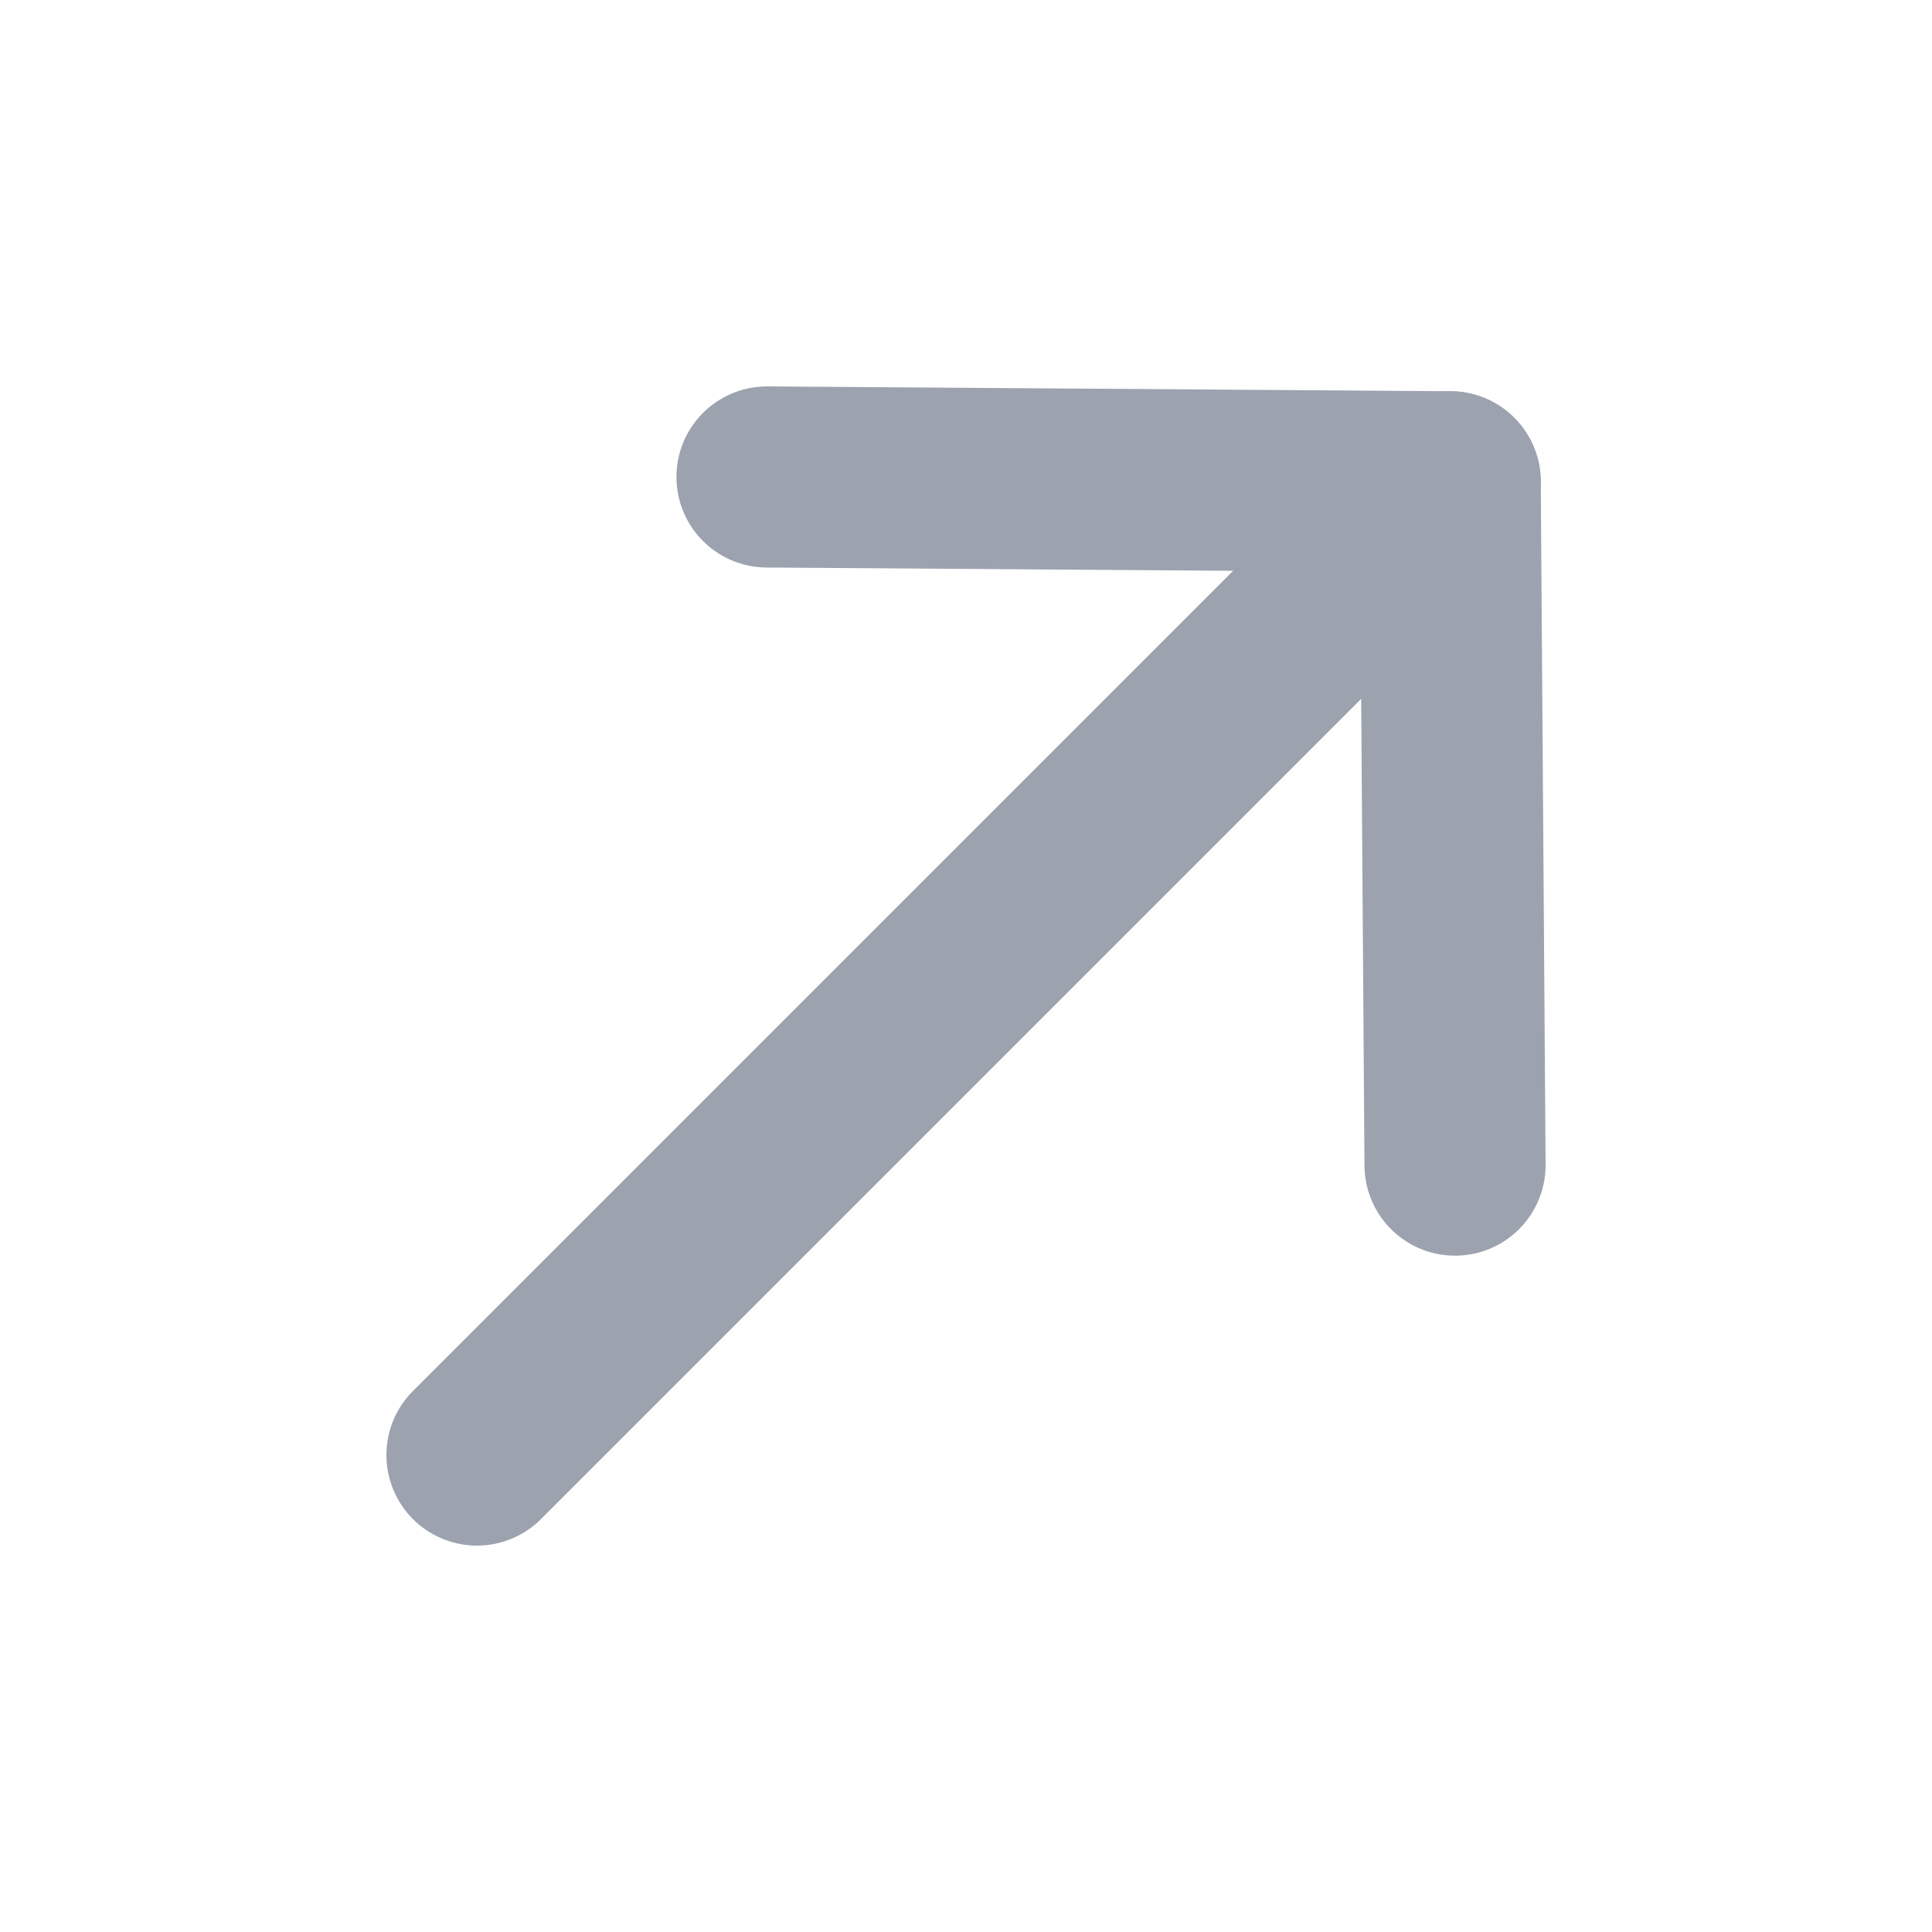
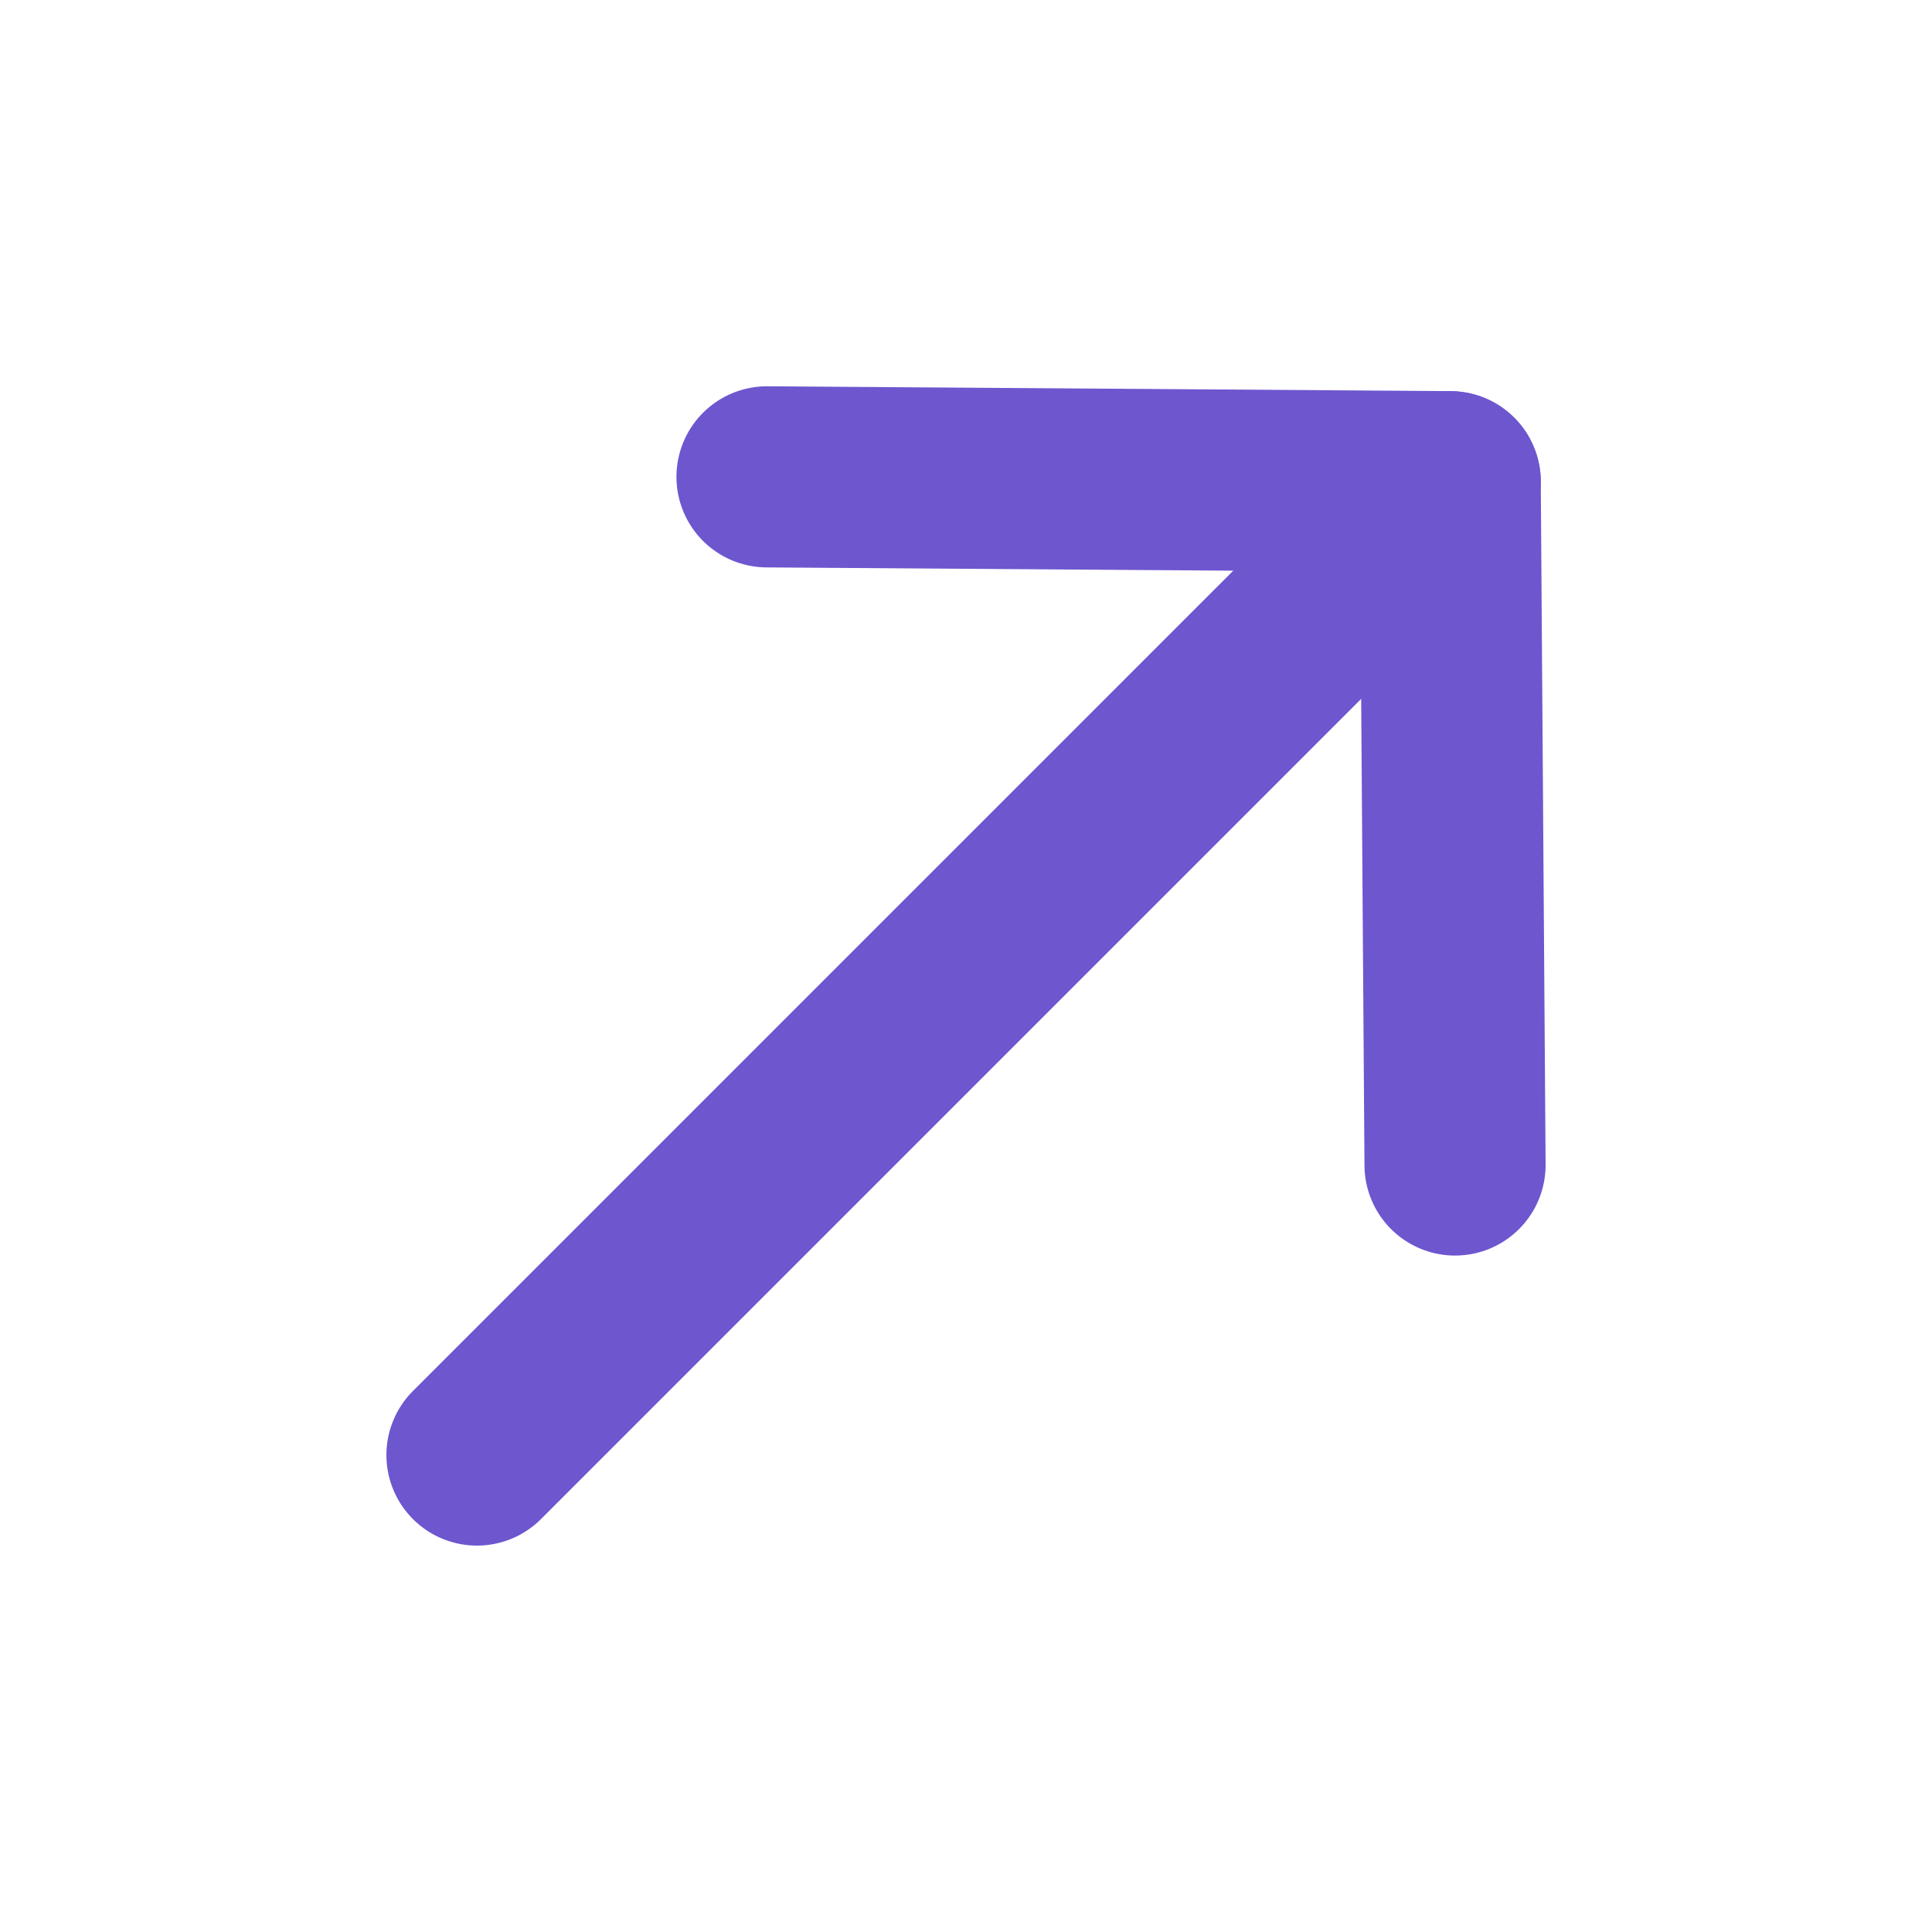
<svg xmlns="http://www.w3.org/2000/svg" width="16" height="16" viewBox="0 0 16 16" fill="none">
-   <path d="M12.01 3.99L3.95 12.05" stroke="#9CA3AF" stroke-width="1.5" stroke-linecap="round" stroke-linejoin="round" />
-   <path d="M6.352 3.95L12.01 3.99L12.05 9.649" stroke="#9CA3AF" stroke-width="1.5" stroke-linecap="round" stroke-linejoin="round" />
+   <path d="M12.01 3.99L3.95 12.05" stroke="#6E56CF" stroke-width="1.5" stroke-linecap="round" stroke-linejoin="round" />
+   <path d="M6.352 3.949L12.01 3.989L12.05 9.648" stroke="#6E56CF" stroke-width="1.5" stroke-linecap="round" stroke-linejoin="round" />
</svg>
